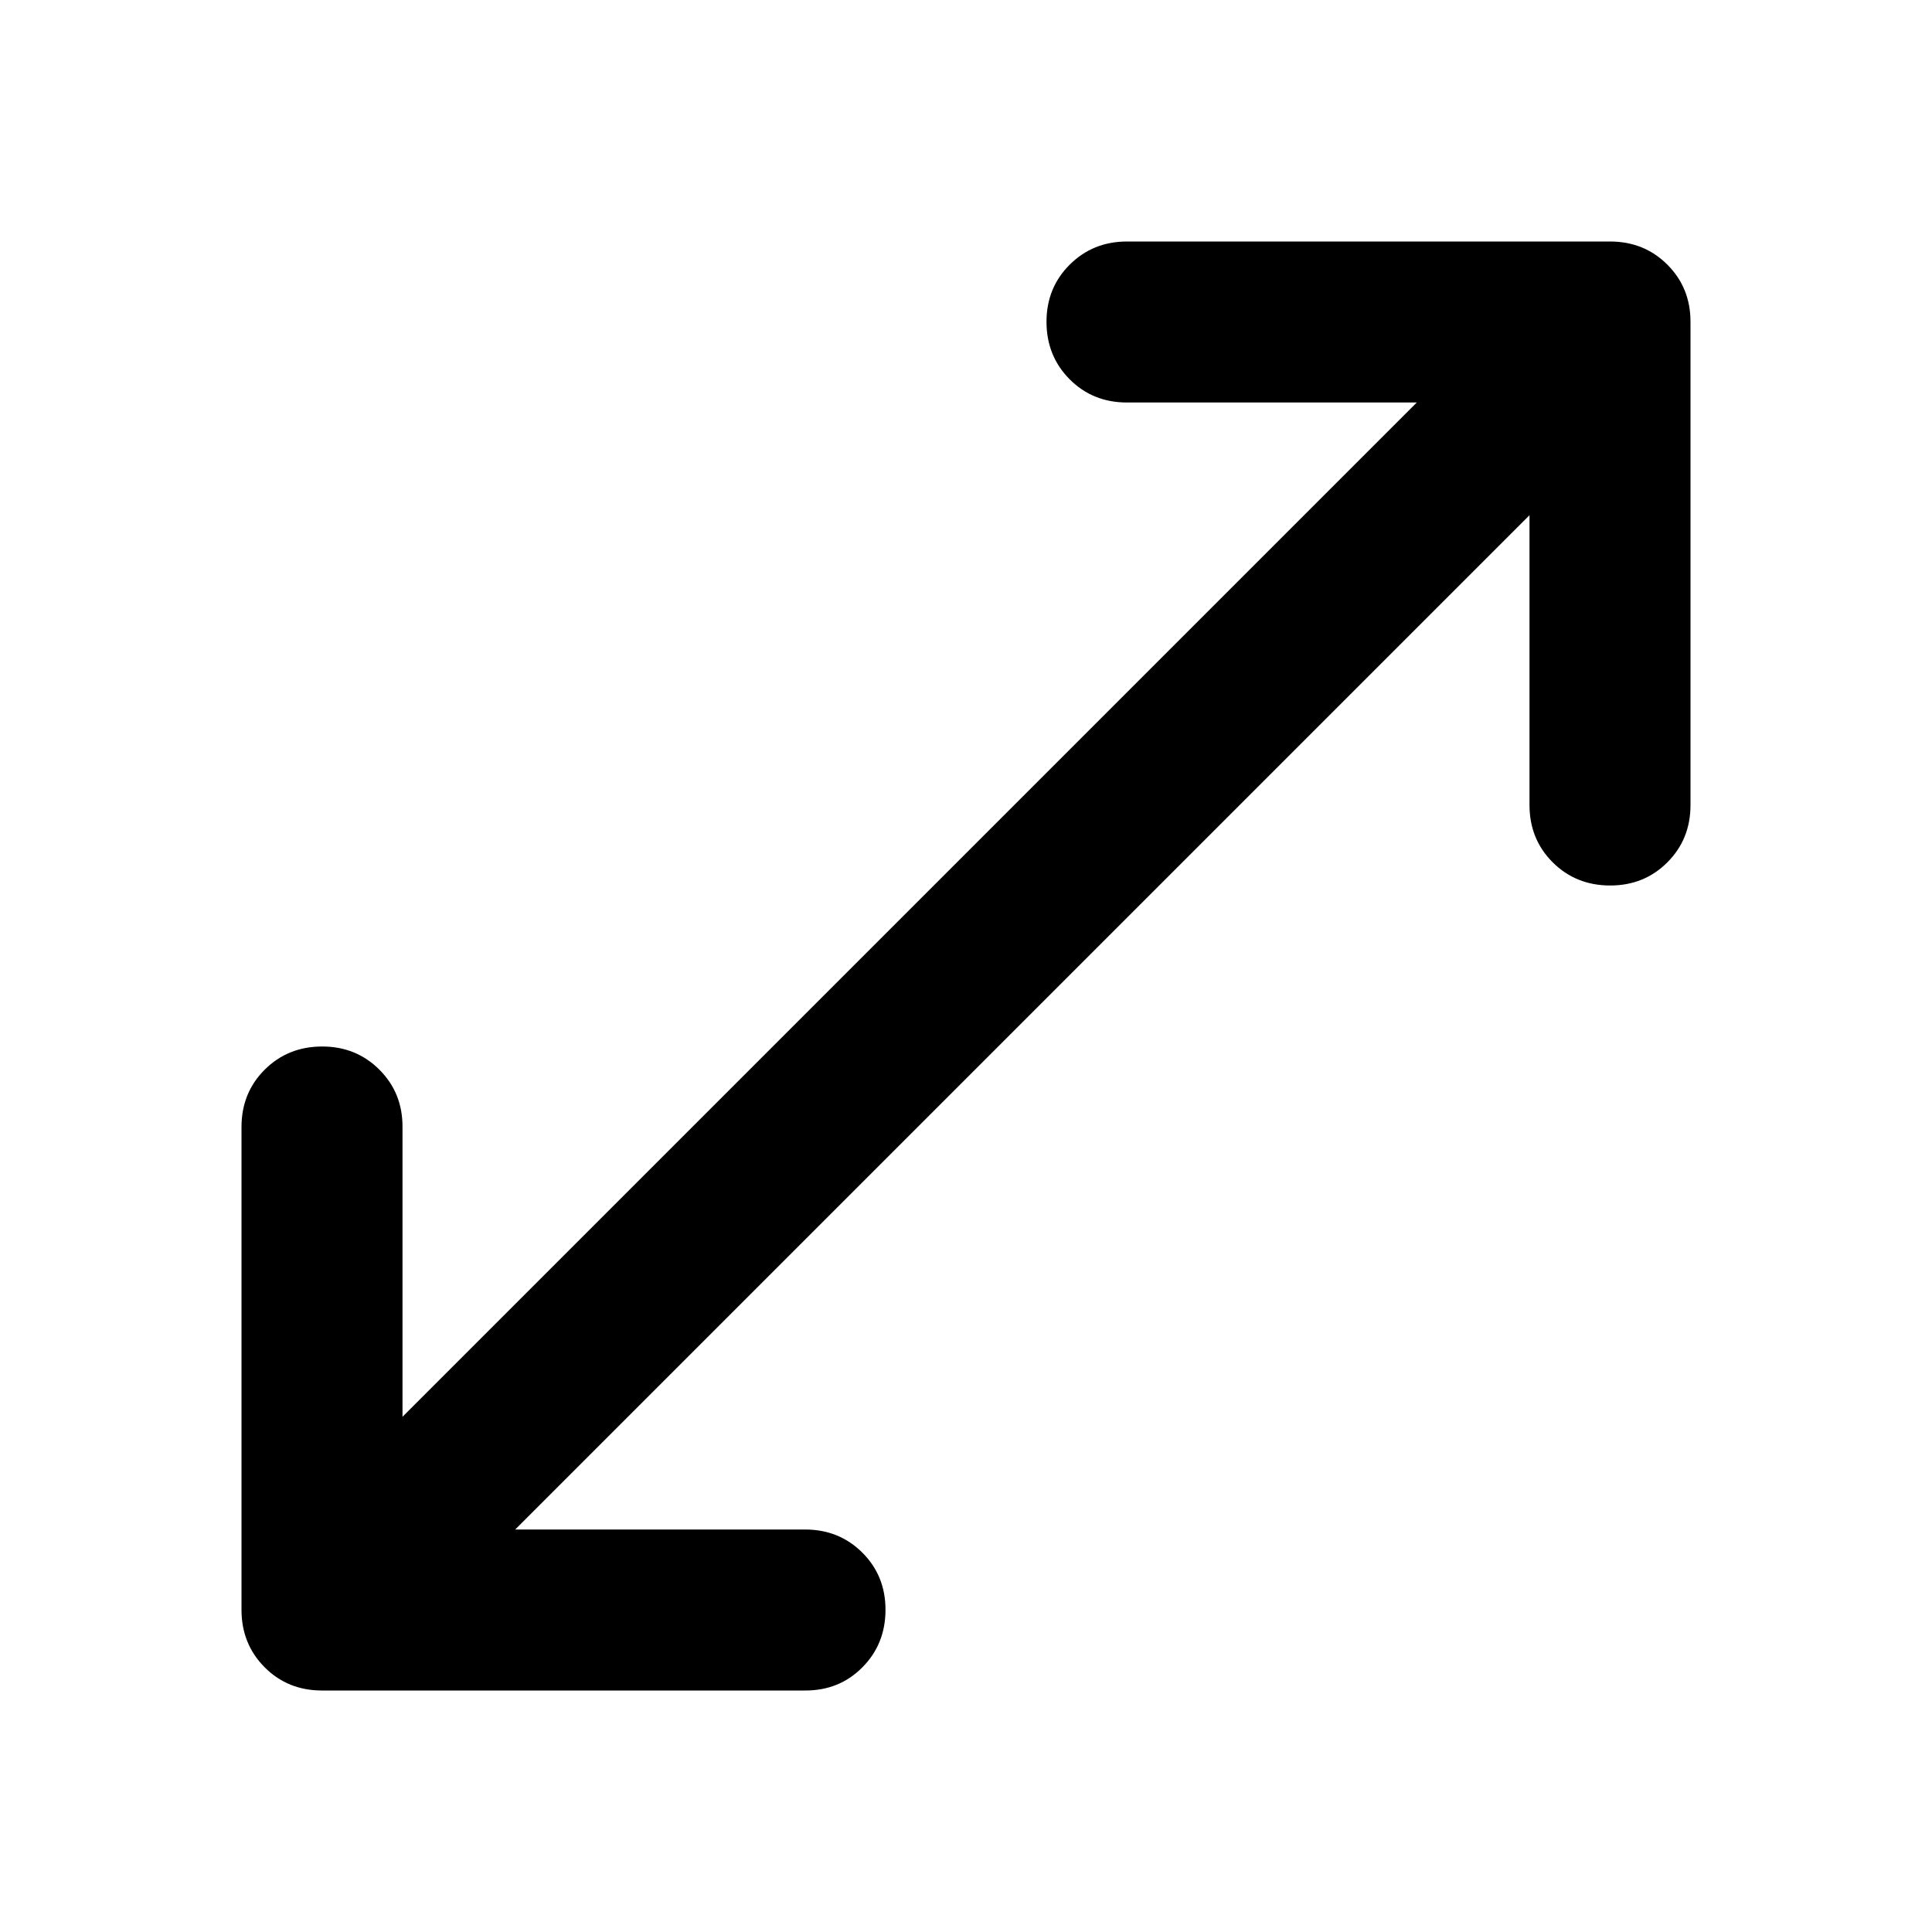
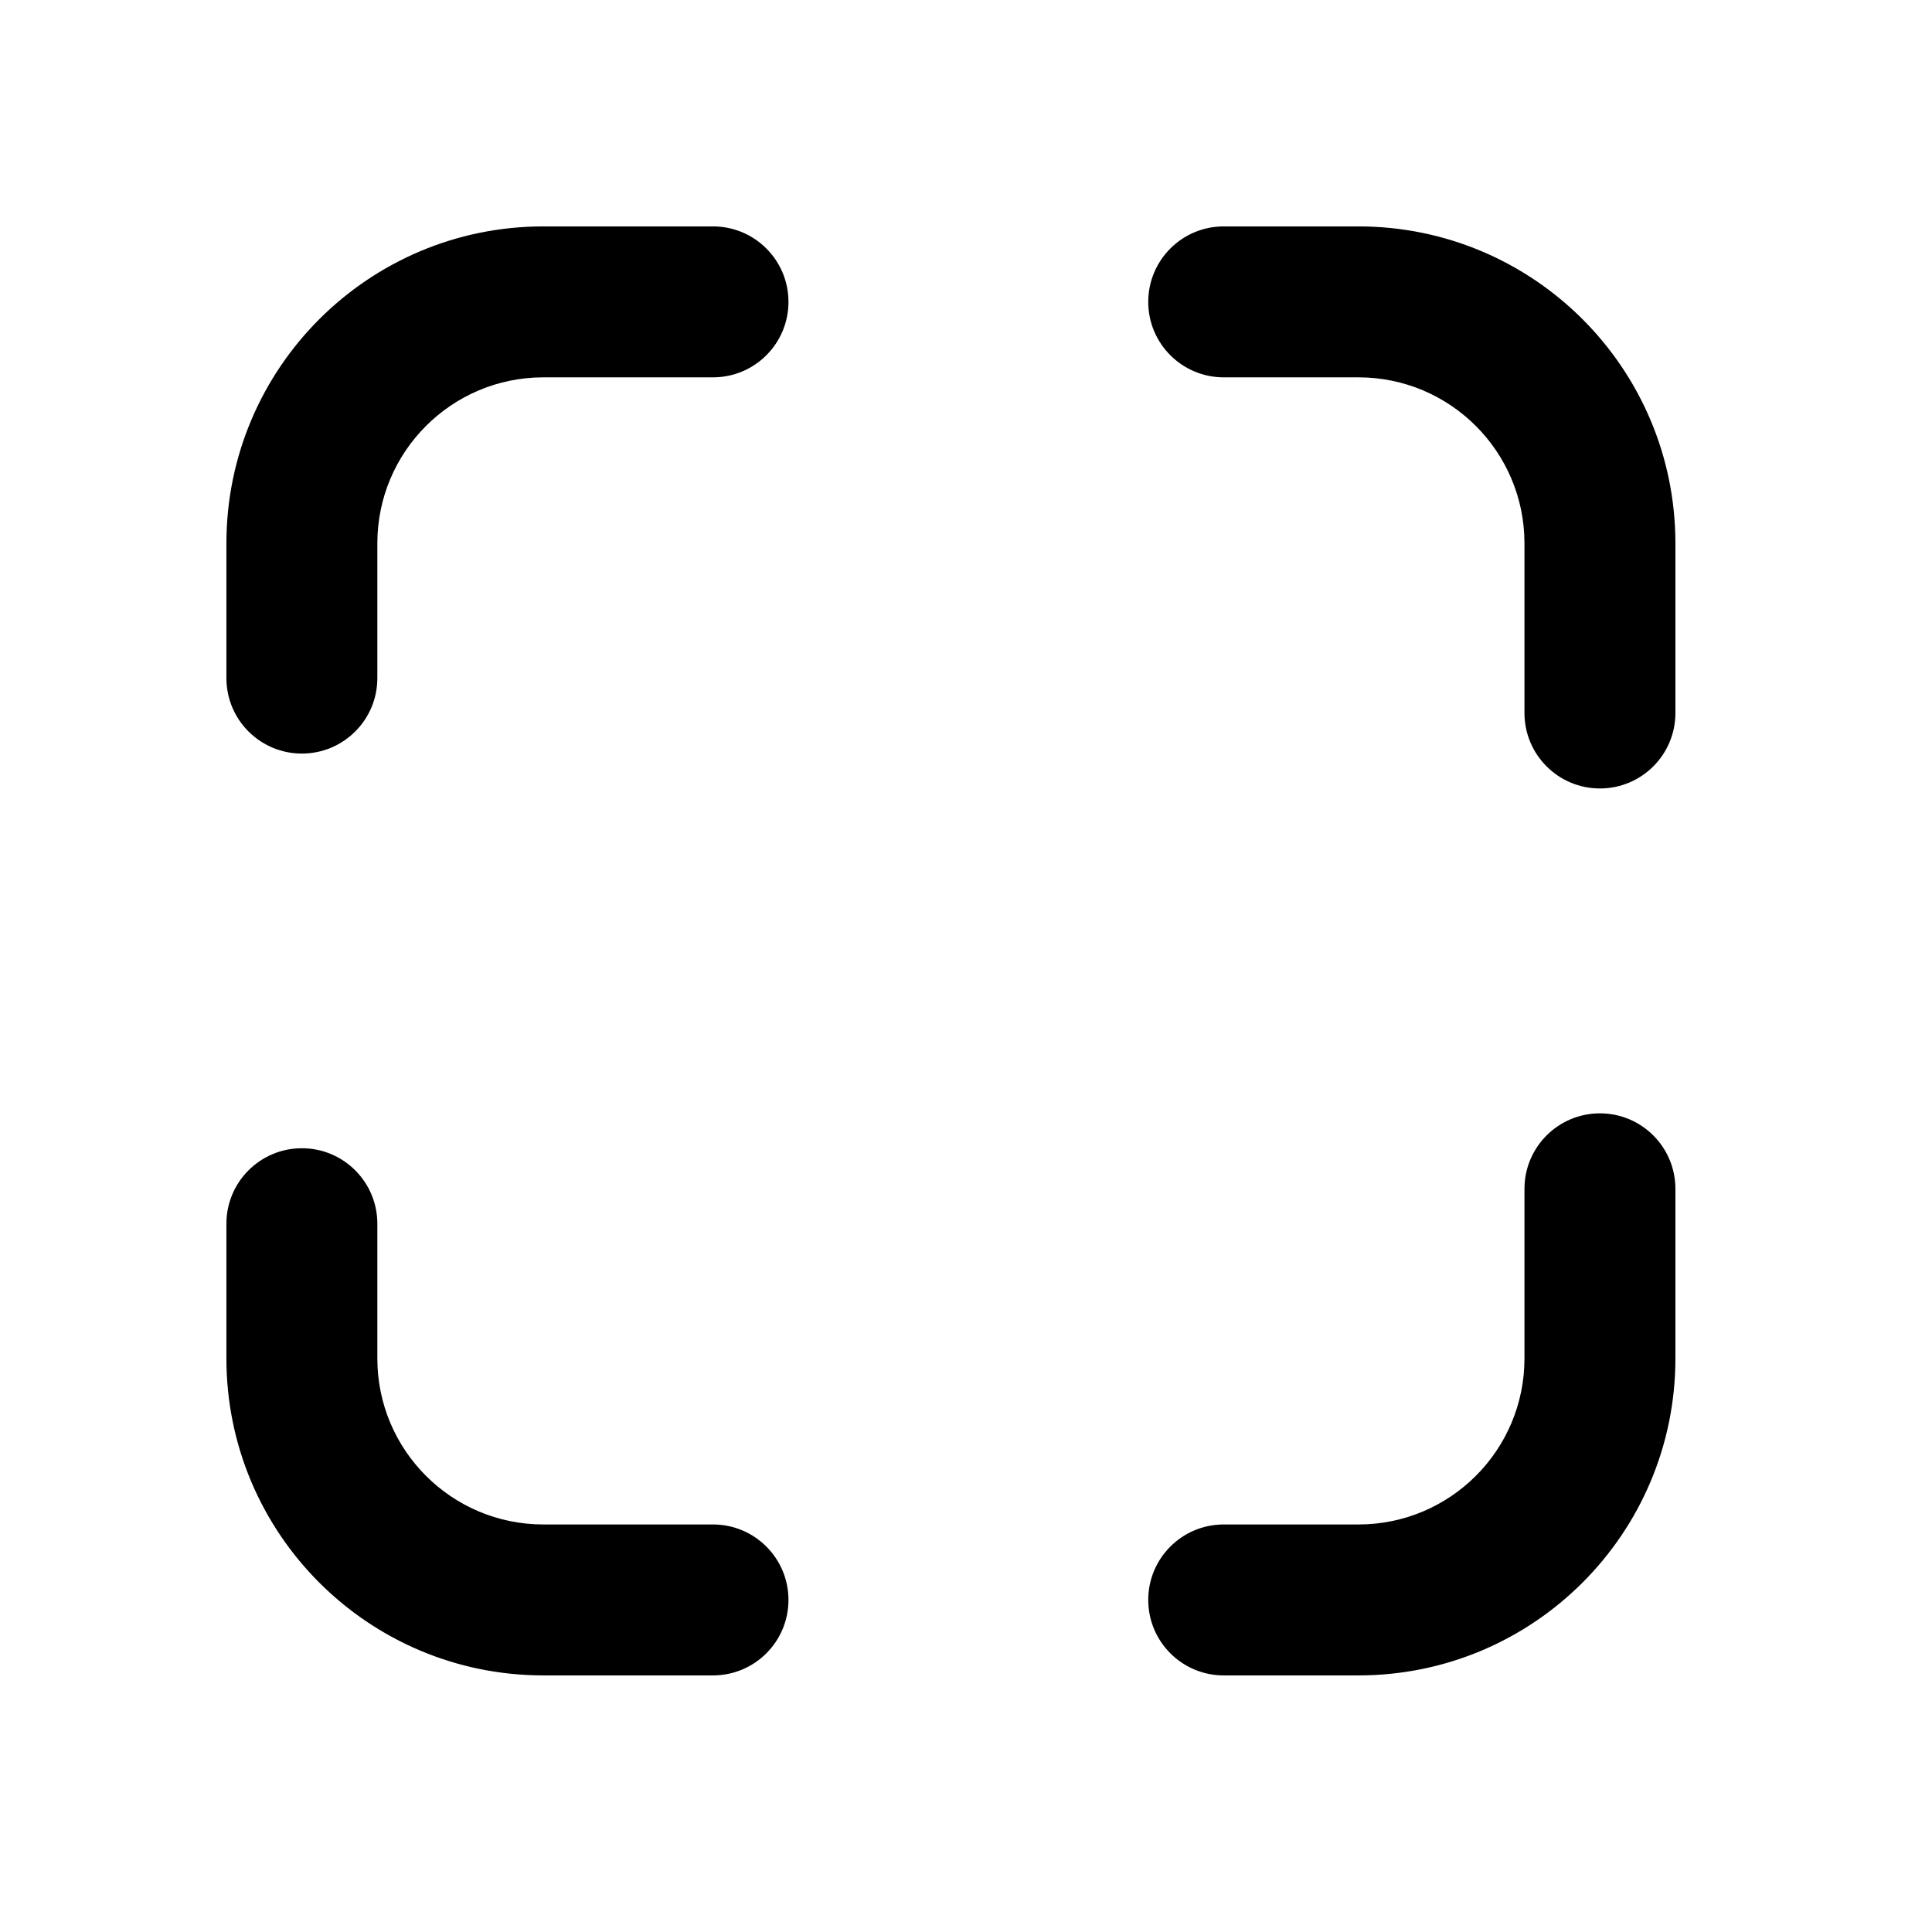
- <svg xmlns="http://www.w3.org/2000/svg" width="128" height="128" viewBox="0 0 24 24">
-   <path fill="currentColor" d="M4 21q-.425 0-.712-.288T3 20v-6q0-.425.288-.712T4 13t.713.288T5 14v3.6L17.6 5H14q-.425 0-.712-.288T13 4t.288-.712T14 3h6q.425 0 .713.288T21 4v6q0 .425-.288.713T20 11t-.712-.288T19 10V6.4L6.4 19H10q.425 0 .713.288T11 20t-.288.713T10 21z" />
+ <svg xmlns="http://www.w3.org/2000/svg" width="64" height="64" viewBox="0 0 64 64" fill="none">
+   <path fill="currentcolor" d="M23.619 12.5L18 12.5L18 12.5C14.962 12.5 12.5 14.962 12.5 18L12.5 18L12.5 22.463L7.5 22.463L7.5 18L10 18L7.5 18C7.5 12.201 12.201 7.5 18 7.5L18 10L18 7.5L23.619 7.5L23.619 12.5ZM10 24.963C8.619 24.963 7.5 23.844 7.5 22.463C7.5 21.082 8.619 19.963 10 19.963C11.381 19.963 12.5 21.082 12.5 22.463C12.5 23.844 11.381 24.963 10 24.963ZM23.619 12.5C22.239 12.5 21.119 11.381 21.119 10C21.119 8.619 22.239 7.5 23.619 7.5C25 7.5 26.119 8.619 26.119 10C26.119 11.381 25 12.5 23.619 12.5Z" />
+   <path fill="currentcolor" d="M50.5 23.619L50.5 18L50.5 18C50.5 14.962 48.038 12.5 45 12.5L45 12.5L40.537 12.5L40.537 7.5L45 7.5L45 10L45 7.5C50.799 7.5 55.5 12.201 55.5 18L53 18L55.5 18L55.5 23.619L50.5 23.619ZM38.037 10C38.037 8.619 39.156 7.5 40.537 7.5C41.918 7.5 43.037 8.619 43.037 10C43.037 11.381 41.918 12.5 40.537 12.5C39.156 12.5 38.037 11.381 38.037 10ZM50.5 23.619C50.5 22.239 51.619 21.119 53 21.119C54.381 21.119 55.5 22.239 55.5 23.619C55.5 25 54.381 26.119 53 26.119C51.619 26.119 50.5 25 50.5 23.619Z" />
+   <path fill="currentcolor" d="M23.619 50.5L18 50.5L18 50.5C14.962 50.5 12.5 48.038 12.5 45L12.5 45L12.5 40.537L7.5 40.537L7.5 45L10 45L7.5 45C7.5 50.799 12.201 55.5 18 55.5L18 53L18 55.5L23.619 55.5L23.619 50.5ZM10 38.037C8.619 38.037 7.5 39.156 7.5 40.537C7.5 41.918 8.619 43.037 10 43.037C11.381 43.037 12.5 41.918 12.5 40.537C12.5 39.156 11.381 38.037 10 38.037ZM23.619 50.5C22.239 50.5 21.119 51.619 21.119 53C21.119 54.381 22.239 55.5 23.619 55.5C25 55.5 26.119 54.381 26.119 53C26.119 51.619 25 50.5 23.619 50.5Z" />
+   <path fill="currentcolor" d="M50.5 39.381L50.5 45L50.5 45C50.5 48.038 48.038 50.5 45 50.5L45 50.5L40.537 50.5L40.537 55.5L45 55.5L45 53L45 55.5C50.799 55.5 55.5 50.799 55.5 45L53 45L55.5 45L55.5 39.381L50.5 39.381ZM38.037 53C38.037 54.381 39.156 55.5 40.537 55.5C41.918 55.5 43.037 54.381 43.037 53C43.037 51.619 41.918 50.5 40.537 50.5C39.156 50.5 38.037 51.619 38.037 53ZM50.5 39.381C50.5 40.761 51.619 41.881 53 41.881C54.381 41.881 55.5 40.761 55.5 39.381C55.5 38 54.381 36.881 53 36.881C51.619 36.881 50.5 38 50.5 39.381Z" />
</svg>
